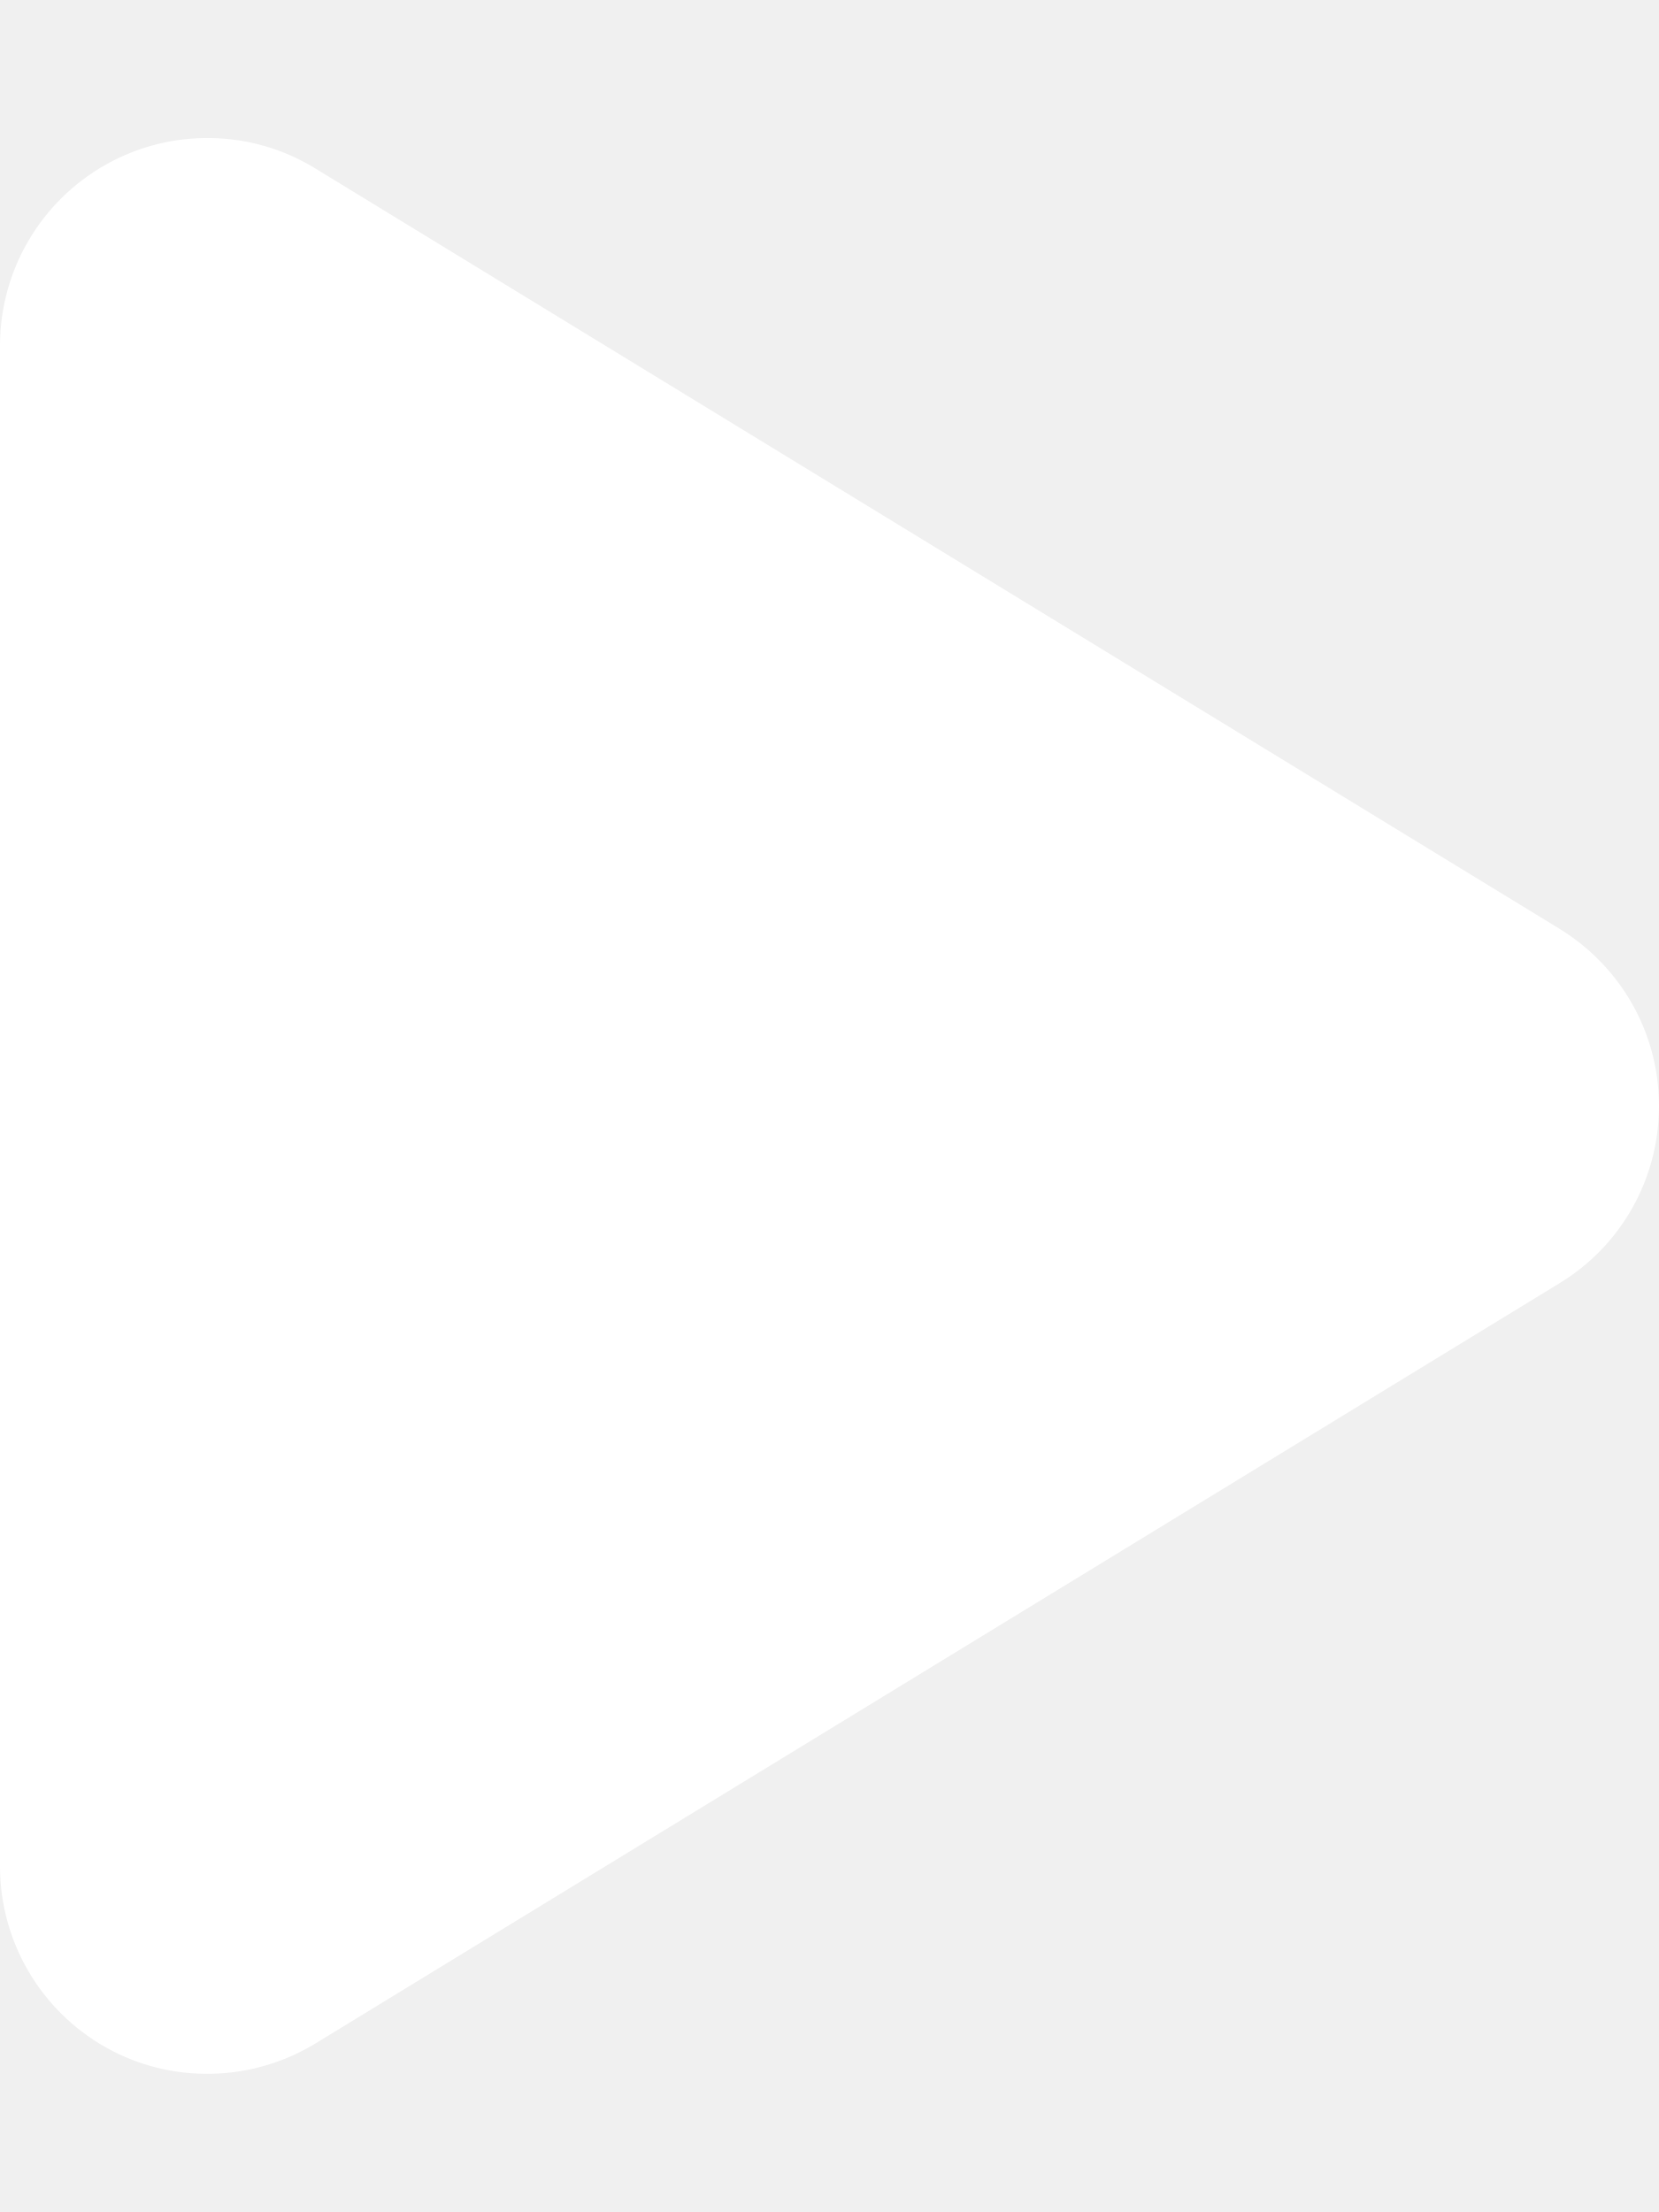
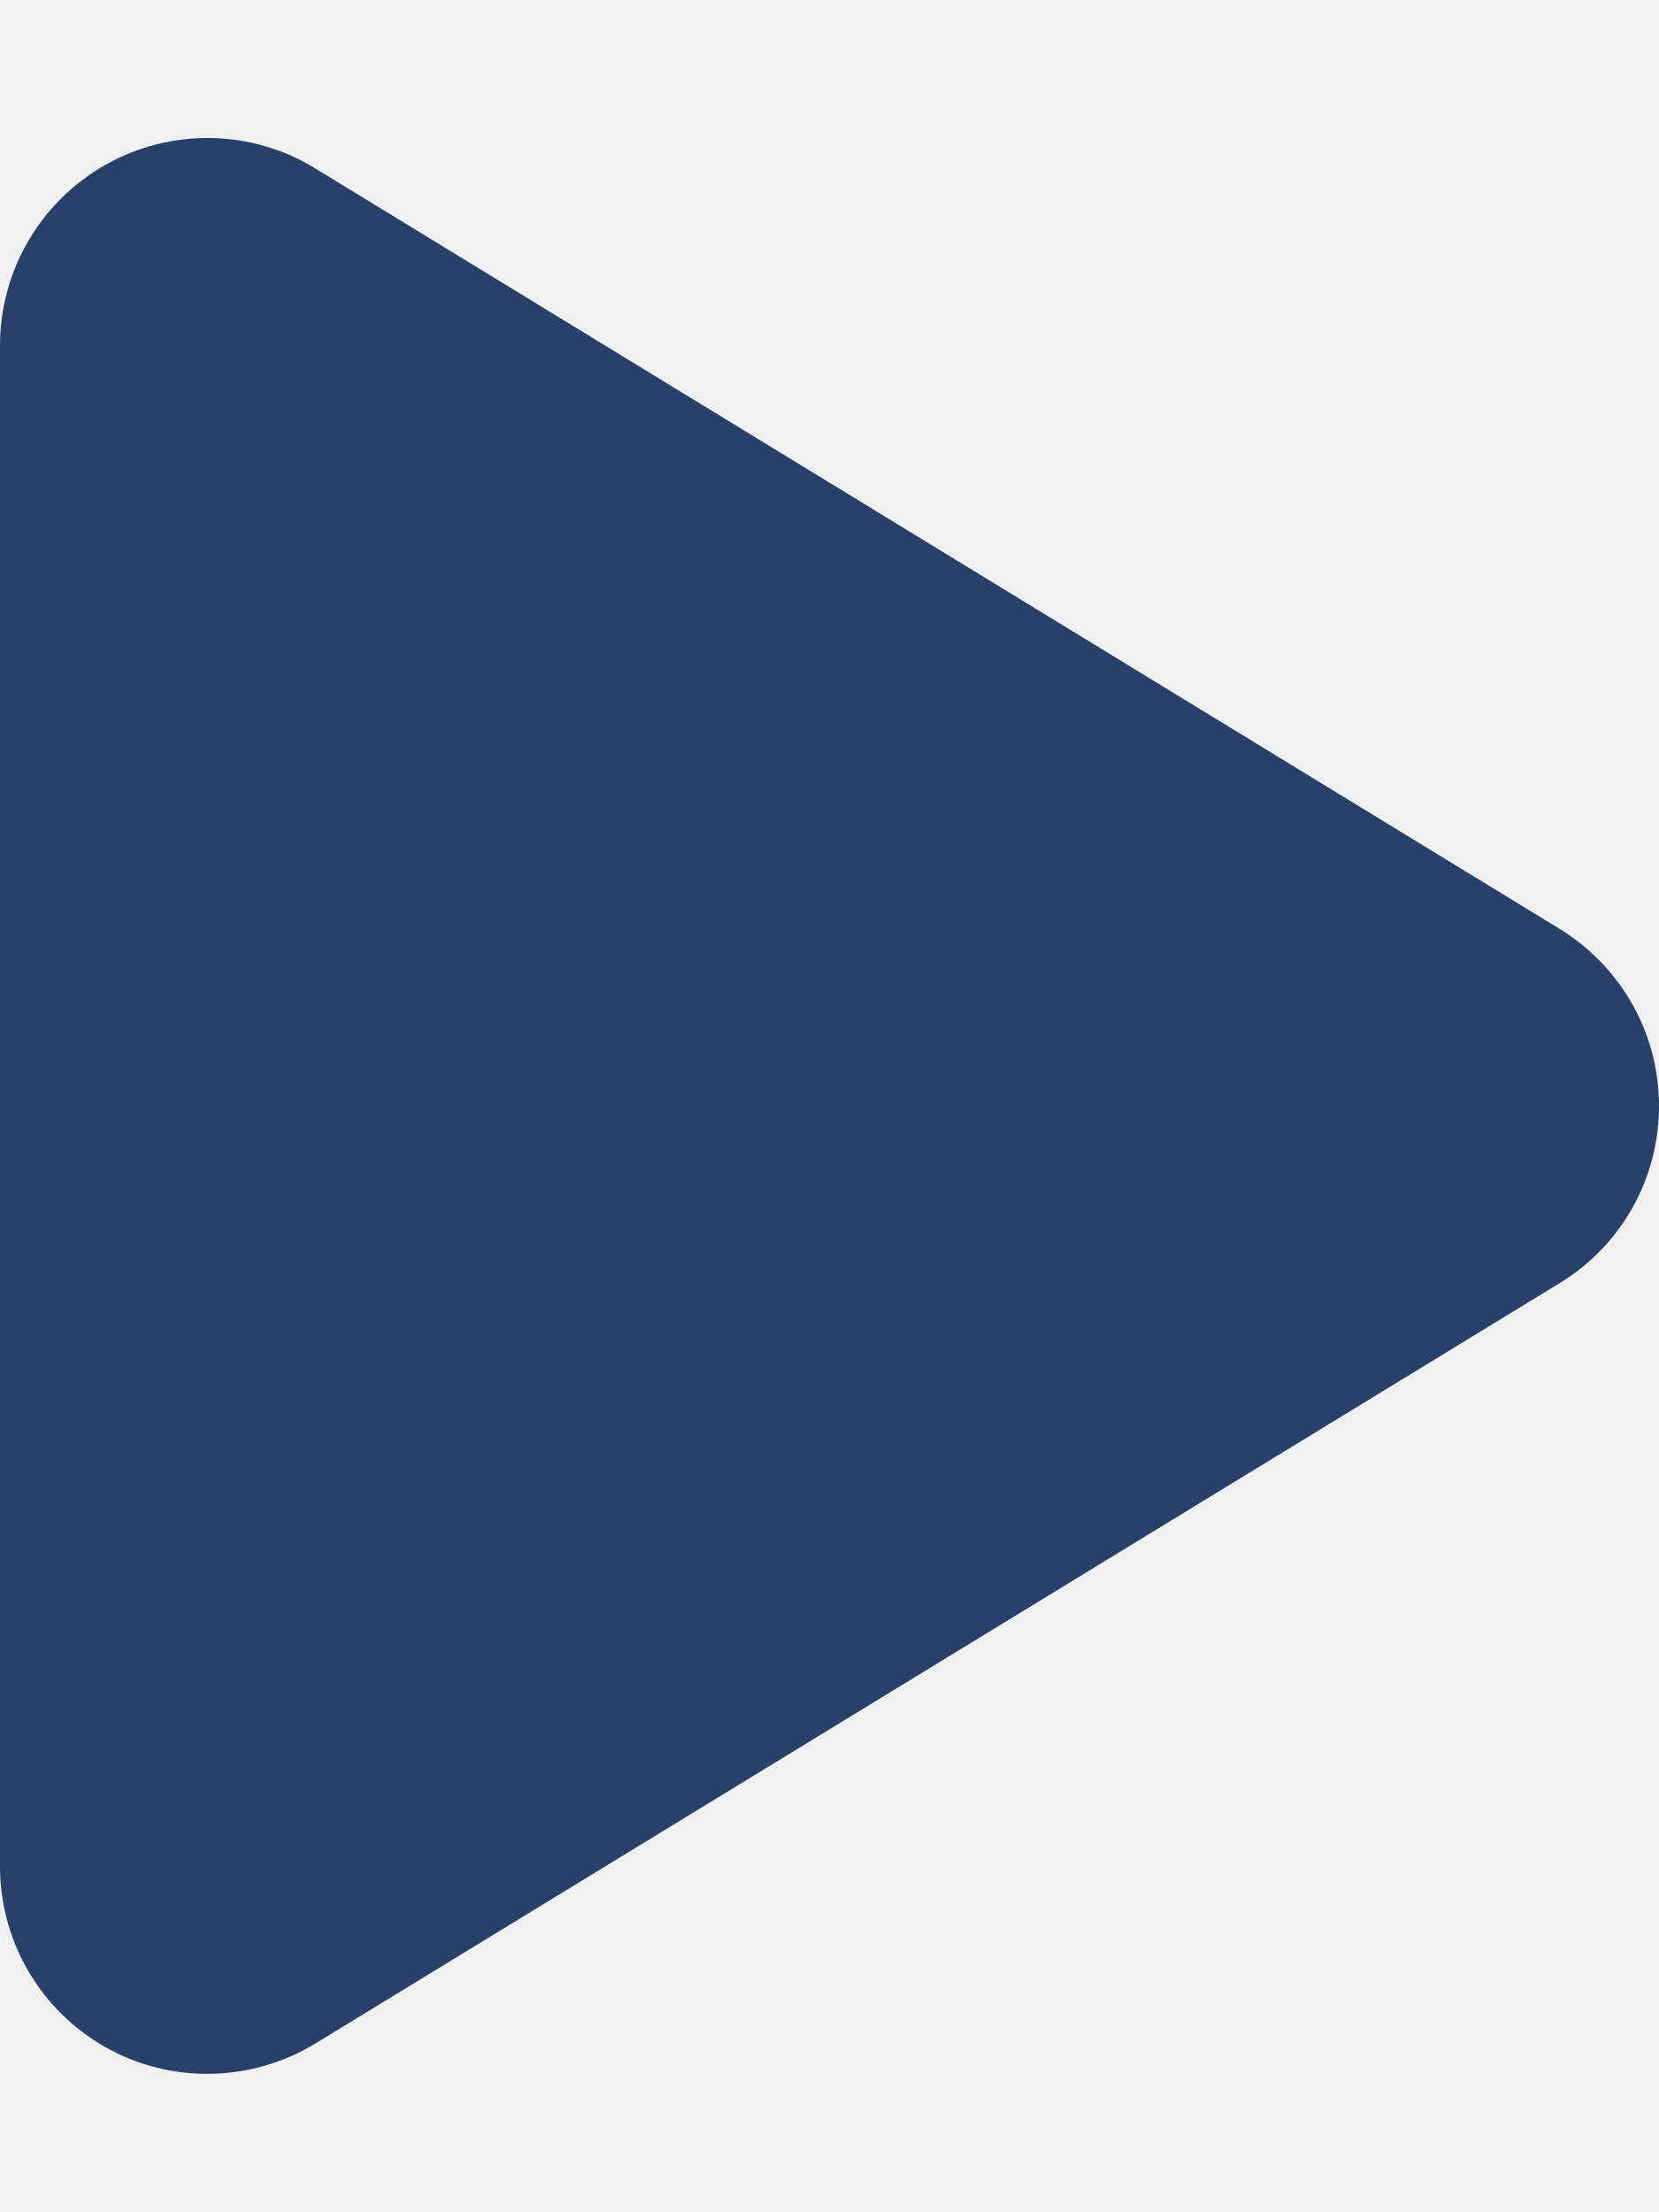
<svg xmlns="http://www.w3.org/2000/svg" viewBox="0 0 384 512">
-   <path fill="#ffffff" d="M73 39c-14.8-9.1-33.4-9.4-48.5-.9S0 62.6 0 80V432c0 17.4 9.4 33.4 24.5 41.9s33.7 8.1 48.5-.9L361 297c14.3-8.7 23-24.2 23-41s-8.7-32.2-23-41L73 39z" />
+   <path fill="#28406a" d="M73 39c-14.8-9.1-33.4-9.4-48.5-.9S0 62.6 0 80V432c0 17.4 9.4 33.4 24.5 41.9s33.7 8.1 48.5-.9L361 297c14.3-8.7 23-24.2 23-41s-8.7-32.2-23-41L73 39z" />
</svg>
